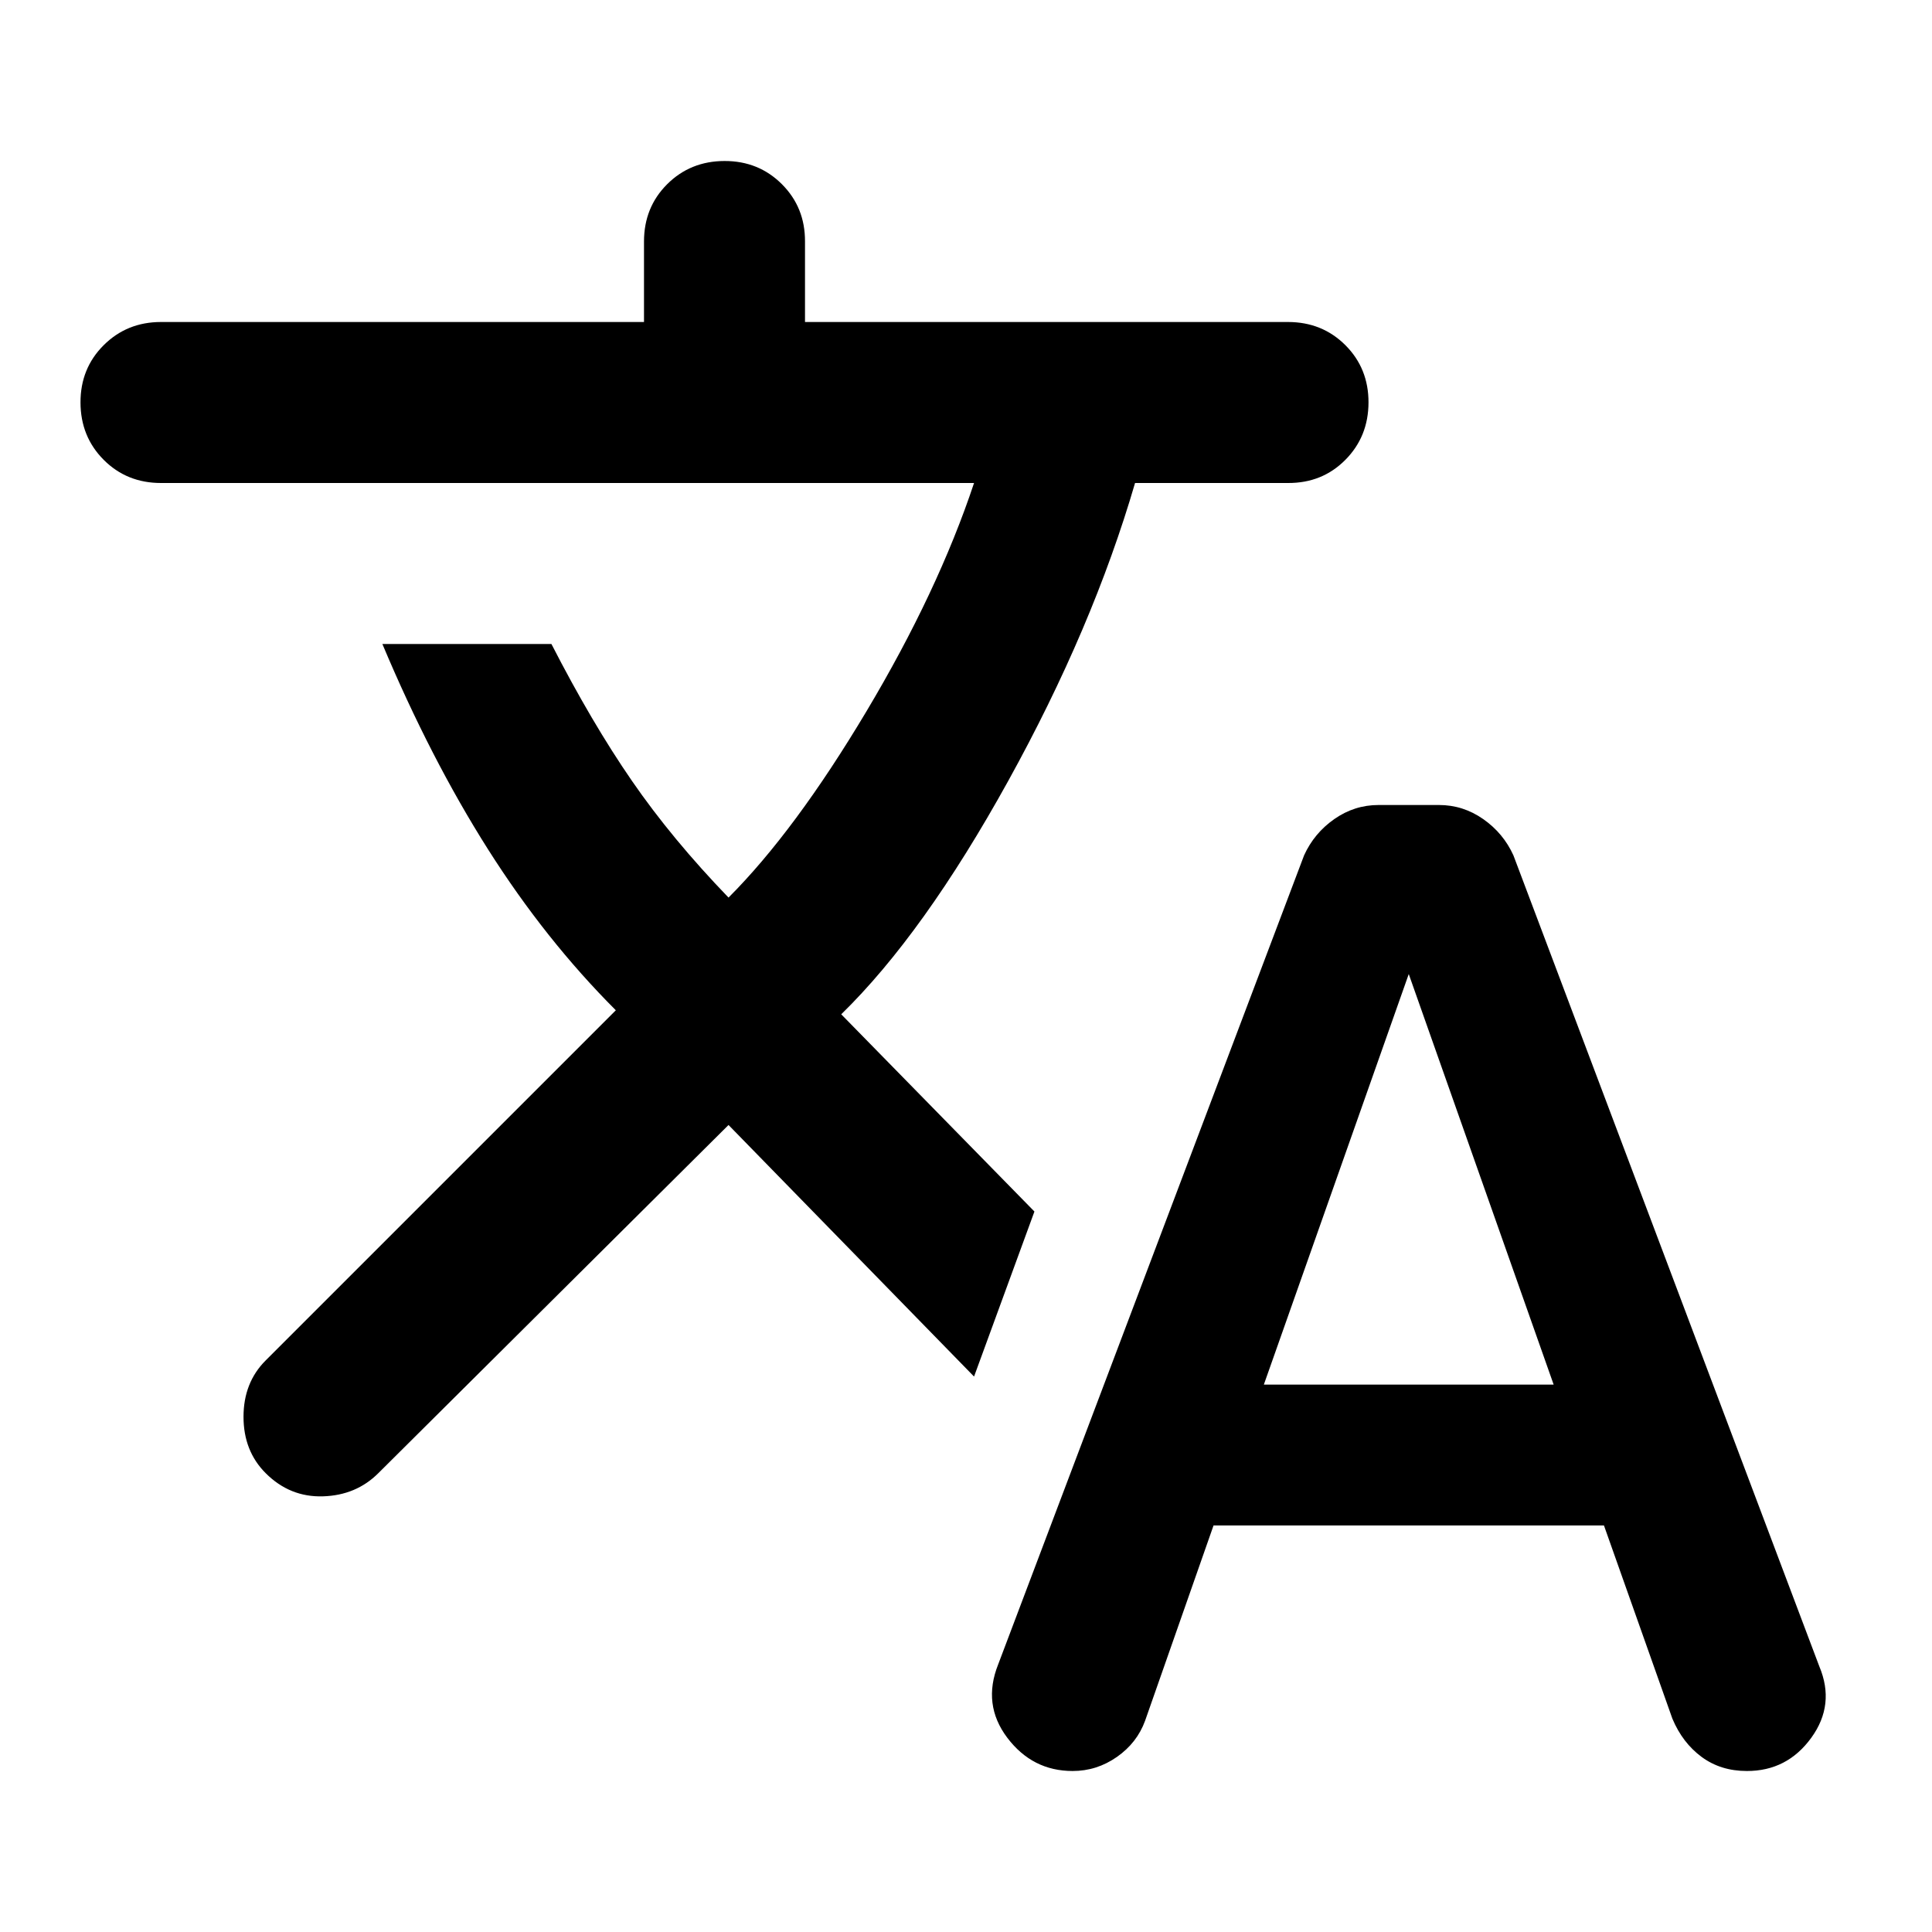
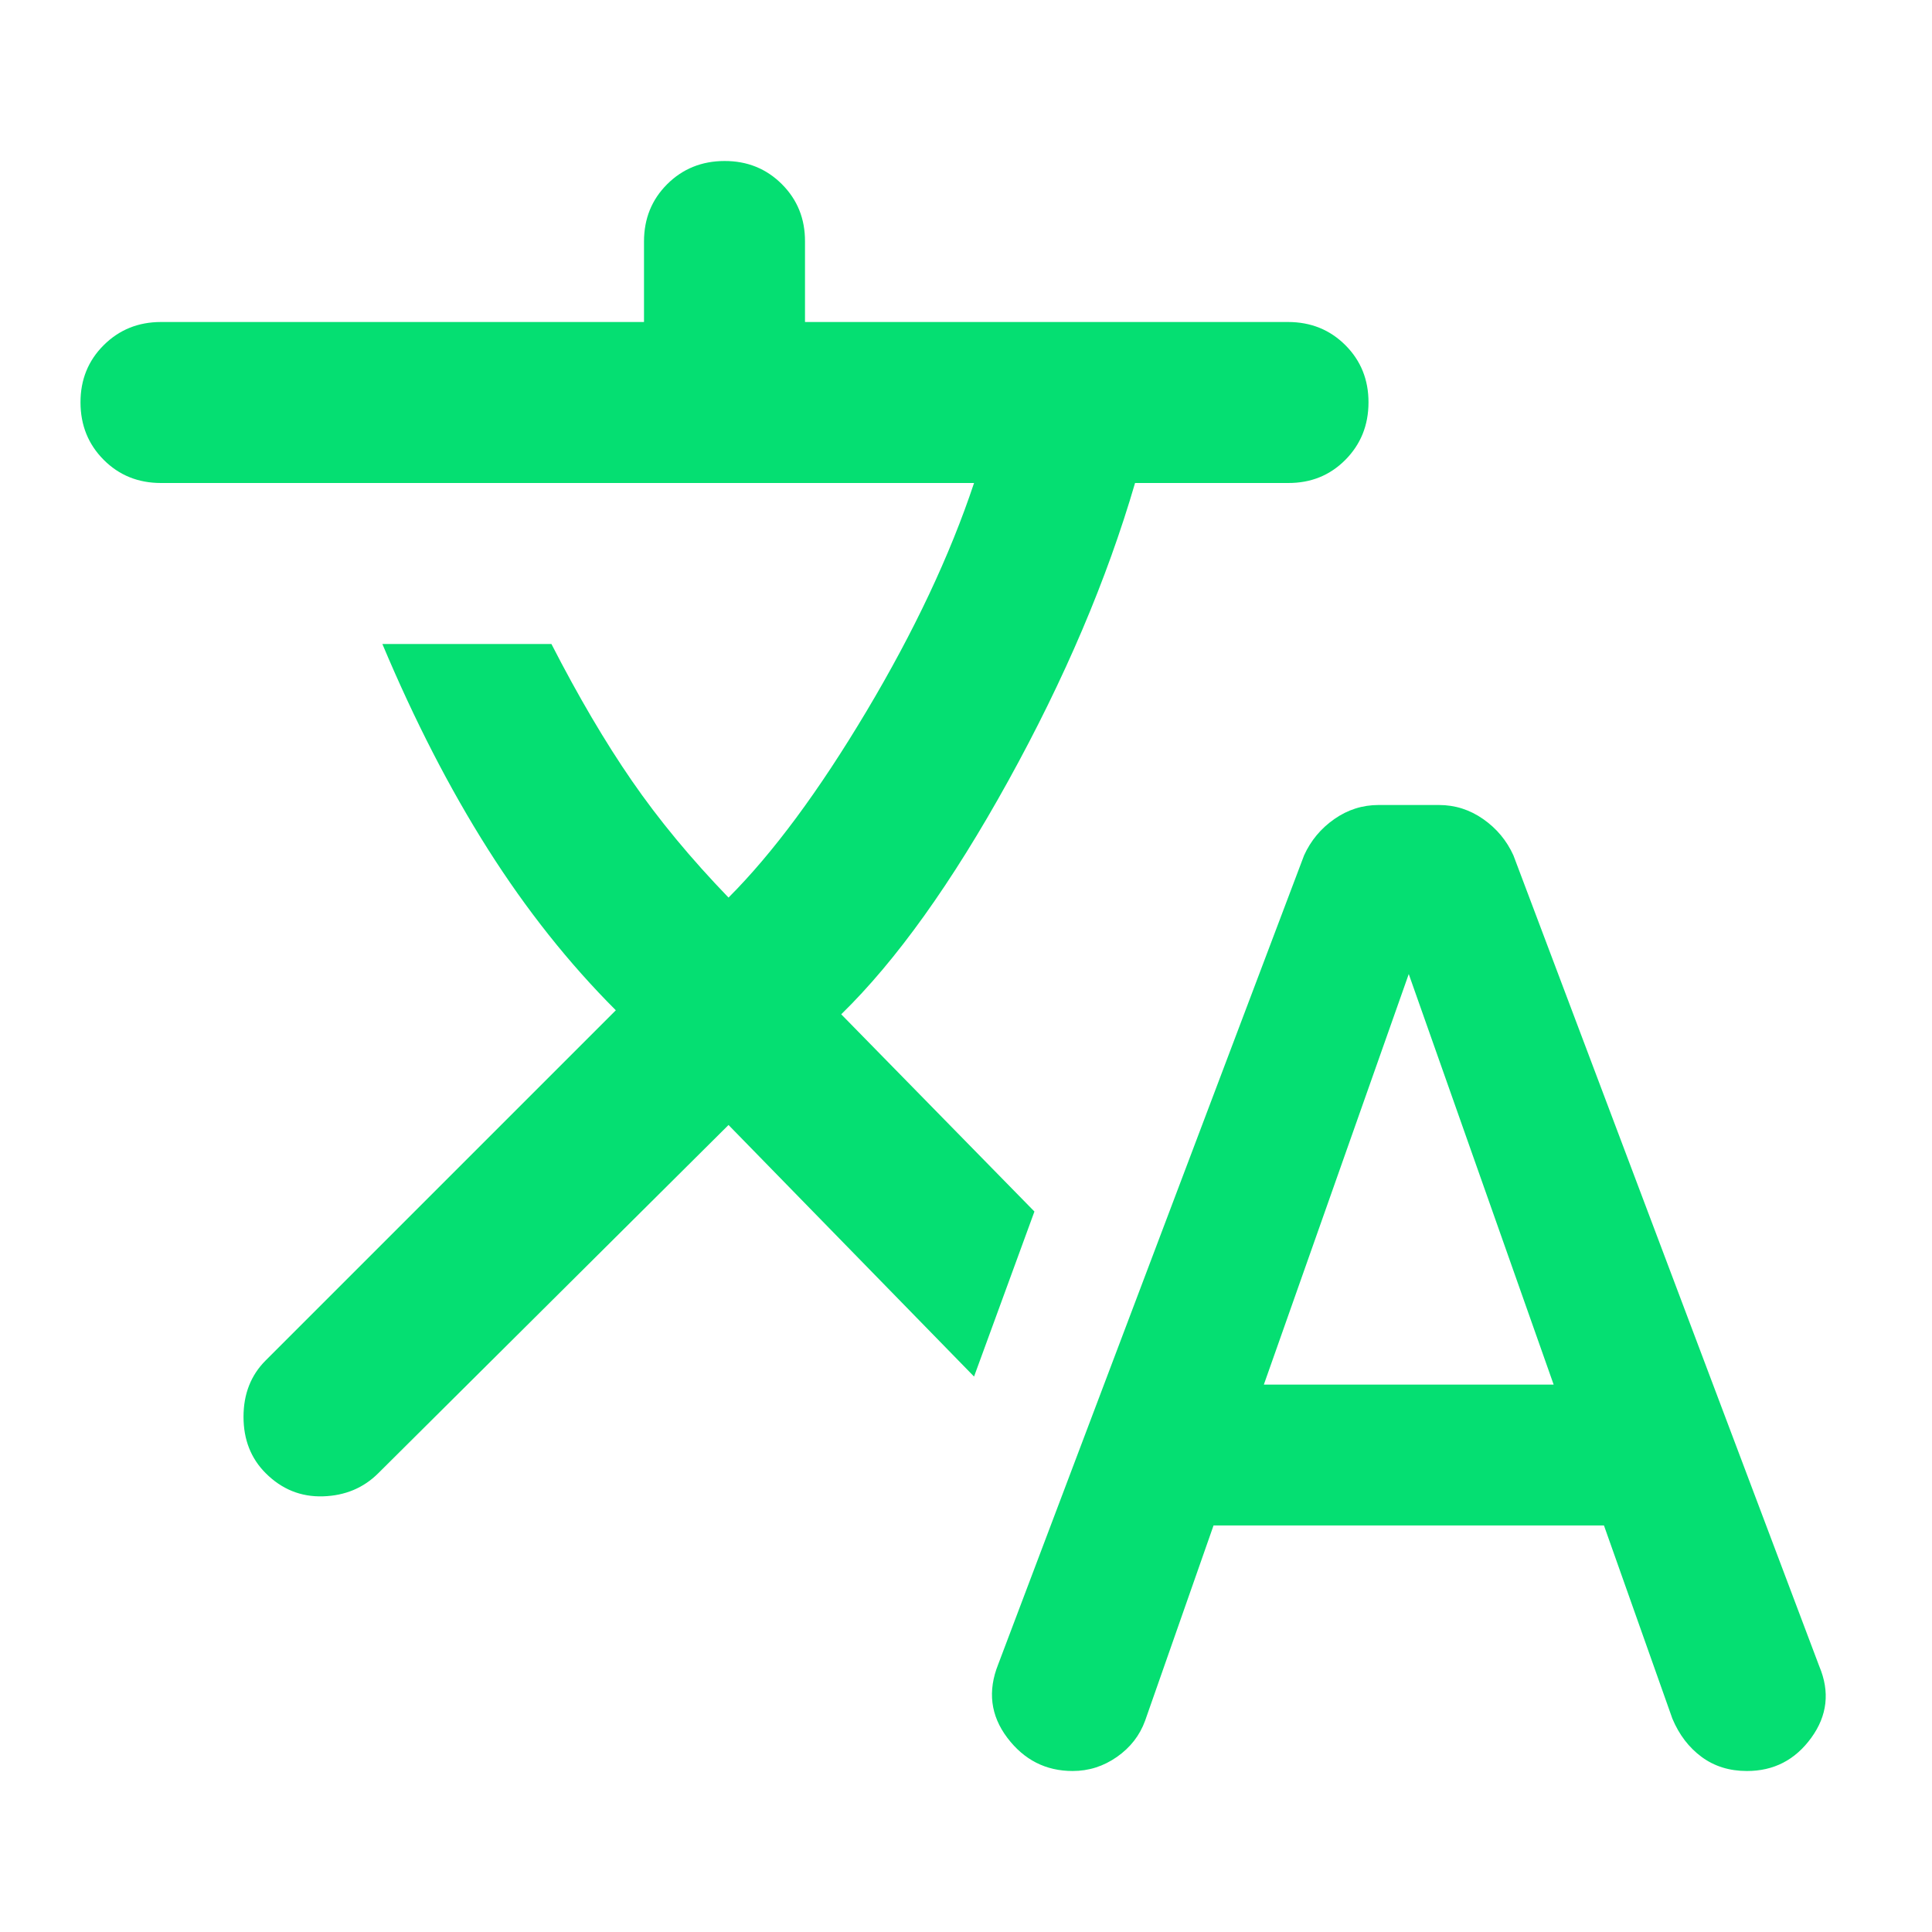
<svg xmlns="http://www.w3.org/2000/svg" width="24" height="24" viewBox="0 0 24 24">
-   <path fill="currentColor" d="m15.075 18.95l-.85 2.425q-.1.275-.35.45t-.55.175q-.5 0-.812-.413t-.113-.912l3.8-10.05q.125-.275.375-.45t.55-.175h.75q.3 0 .55.175t.375.45L22.6 20.7q.2.475-.1.888t-.8.412q-.325 0-.562-.175t-.363-.475l-.85-2.4zM9.05 13.975L4.7 18.3q-.275.275-.687.288T3.3 18.3q-.275-.275-.275-.7t.275-.7l4.35-4.35q-.875-.875-1.588-2T4.75 8h2.1q.5.975 1 1.7t1.2 1.45q.825-.825 1.713-2.313T12.1 6H2q-.425 0-.712-.288T1 5t.288-.712T2 4h6V3q0-.425.288-.712T9 2t.713.288T10 3v1h6q.425 0 .713.288T17 5t-.288.713T16 6h-1.9q-.525 1.8-1.575 3.7t-2.075 2.9l2.4 2.45l-.75 2.05zM15.7 17.2h3.6l-1.8-5.1z" />
+   <path fill="rgb(5, 223, 114)" d="m15.075 18.95l-.85 2.425q-.1.275-.35.45t-.55.175q-.5 0-.812-.413t-.113-.912l3.8-10.05q.125-.275.375-.45t.55-.175h.75q.3 0 .55.175t.375.45L22.6 20.7q.2.475-.1.888t-.8.412q-.325 0-.562-.175t-.363-.475l-.85-2.4zM9.05 13.975L4.7 18.3q-.275.275-.687.288T3.3 18.3q-.275-.275-.275-.7t.275-.7l4.35-4.35q-.875-.875-1.588-2T4.75 8h2.1q.5.975 1 1.7t1.2 1.45q.825-.825 1.713-2.313T12.1 6H2q-.425 0-.712-.288T1 5t.288-.712T2 4h6V3q0-.425.288-.712T9 2t.713.288T10 3v1h6q.425 0 .713.288T17 5t-.288.713T16 6h-1.9q-.525 1.8-1.575 3.7t-2.075 2.9l2.4 2.45l-.75 2.05zM15.7 17.2h3.6l-1.8-5.1z" />
</svg>
